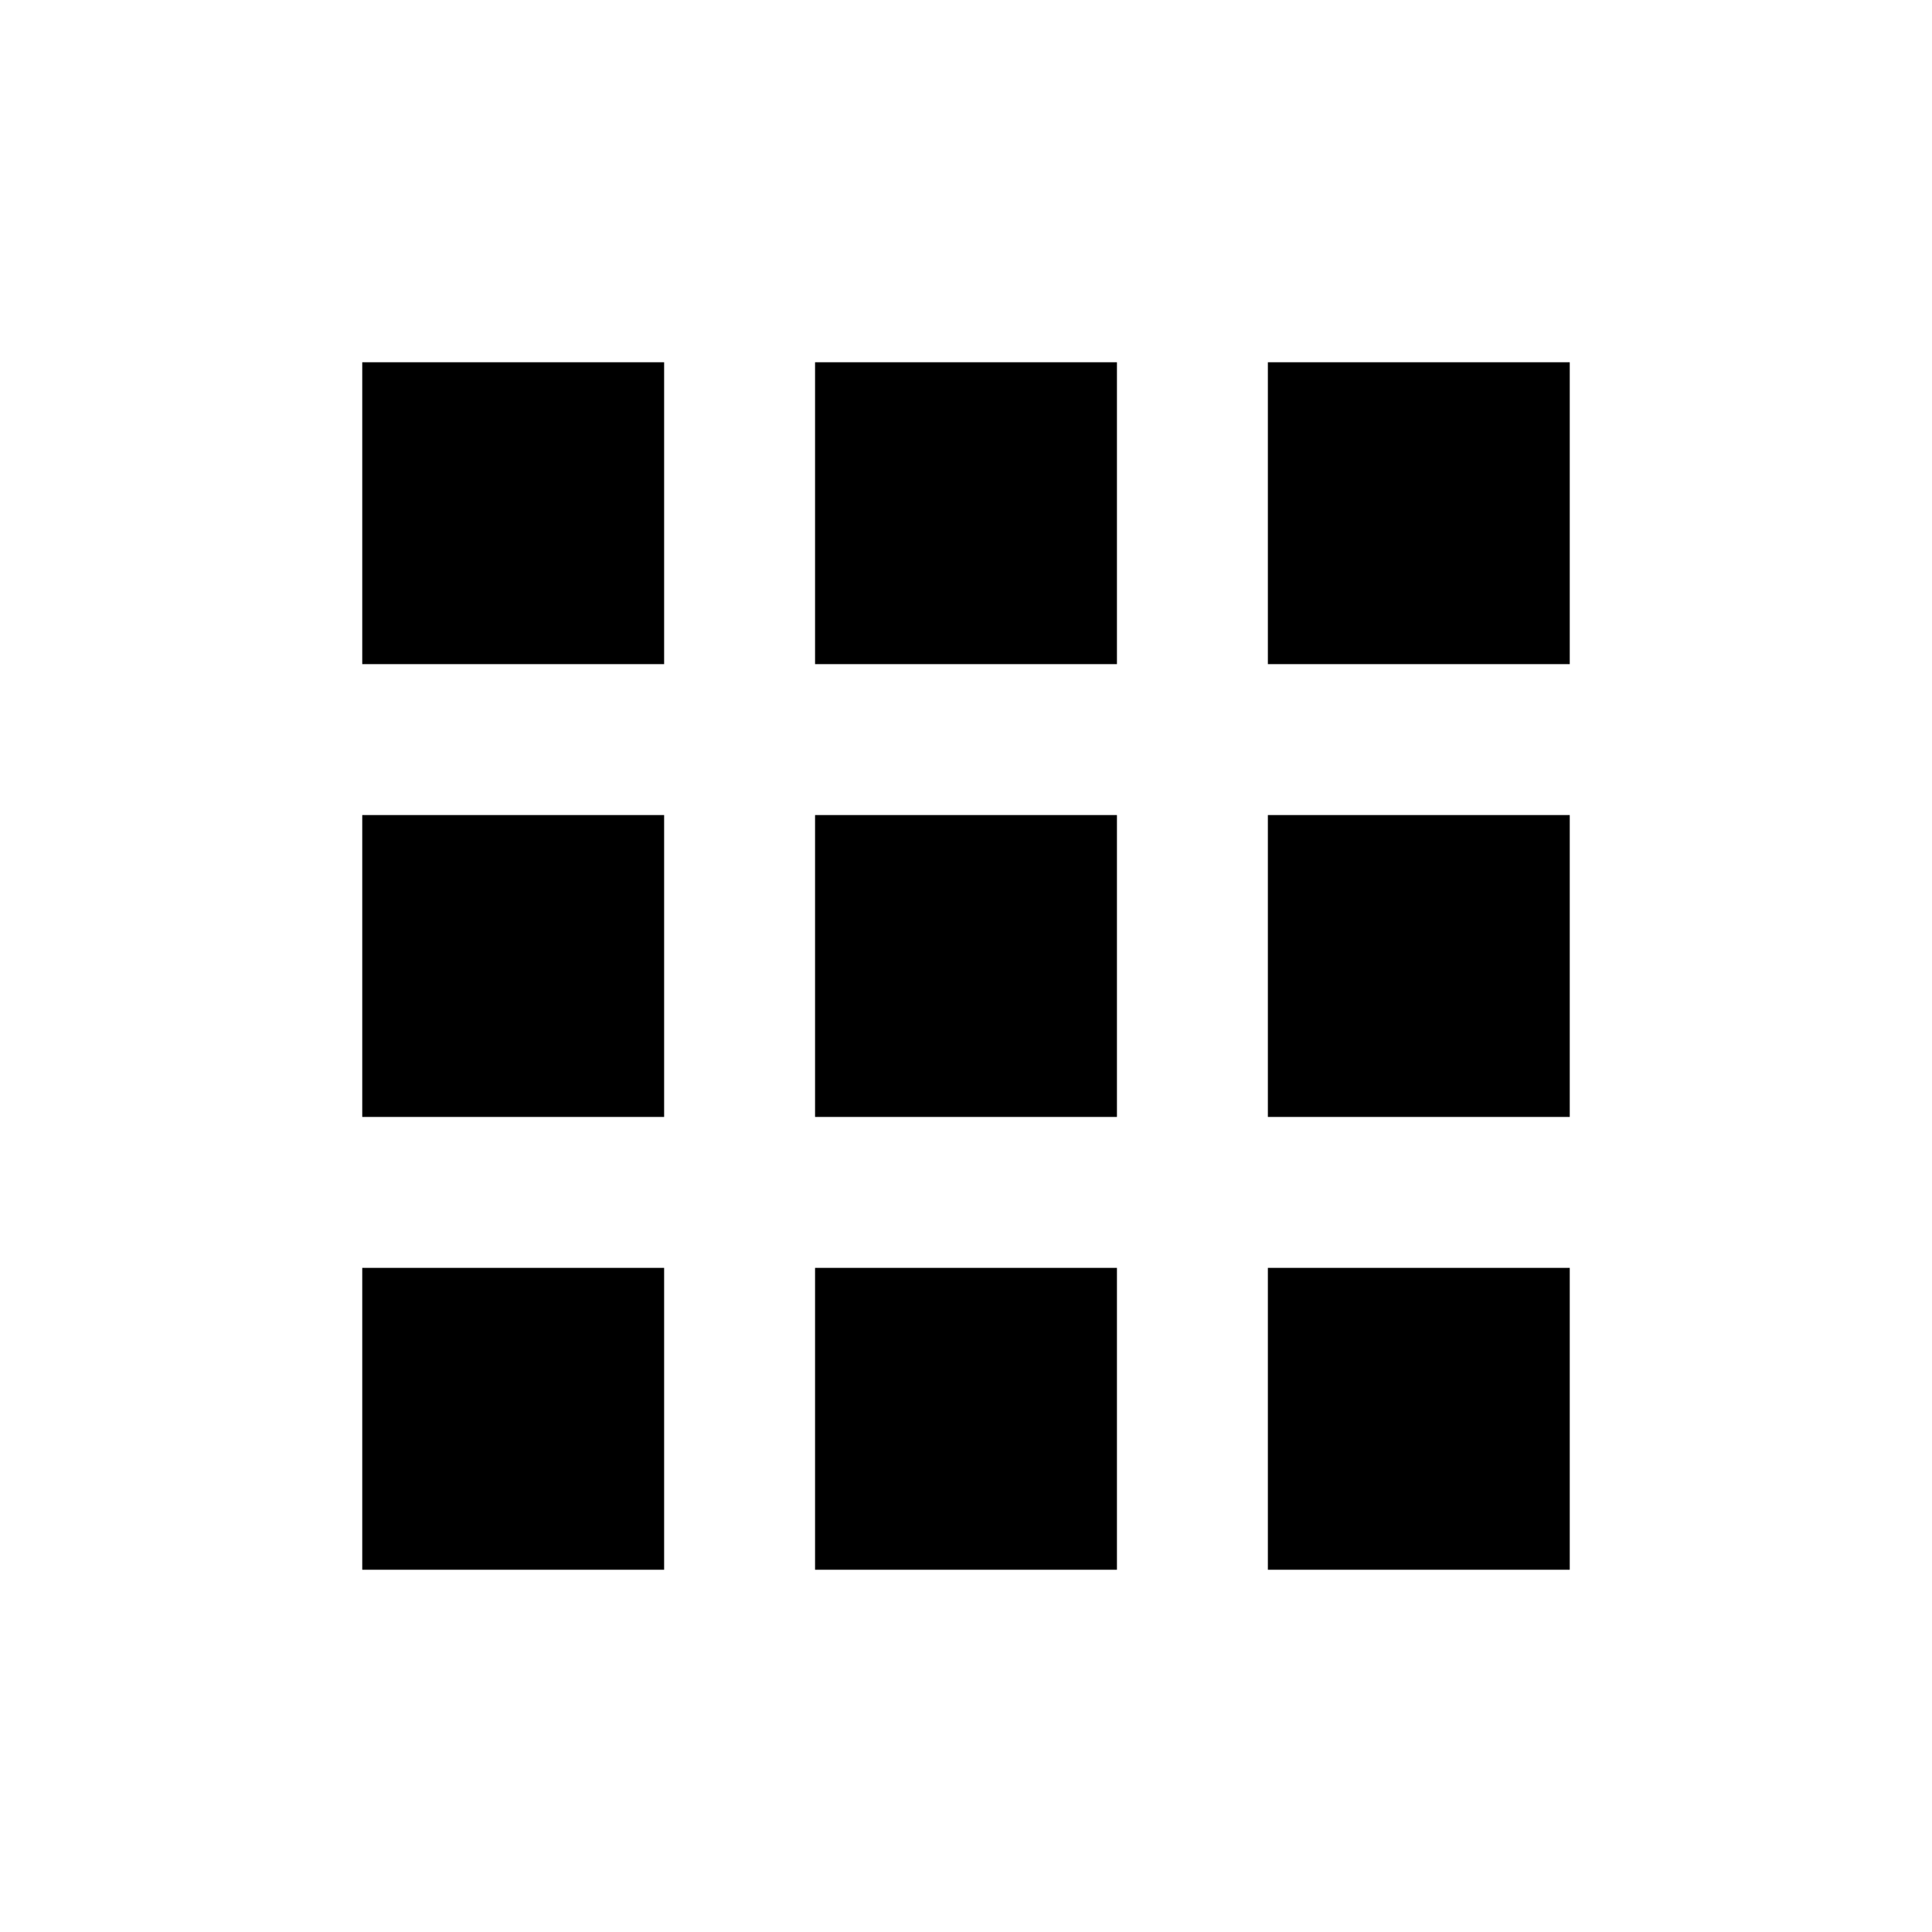
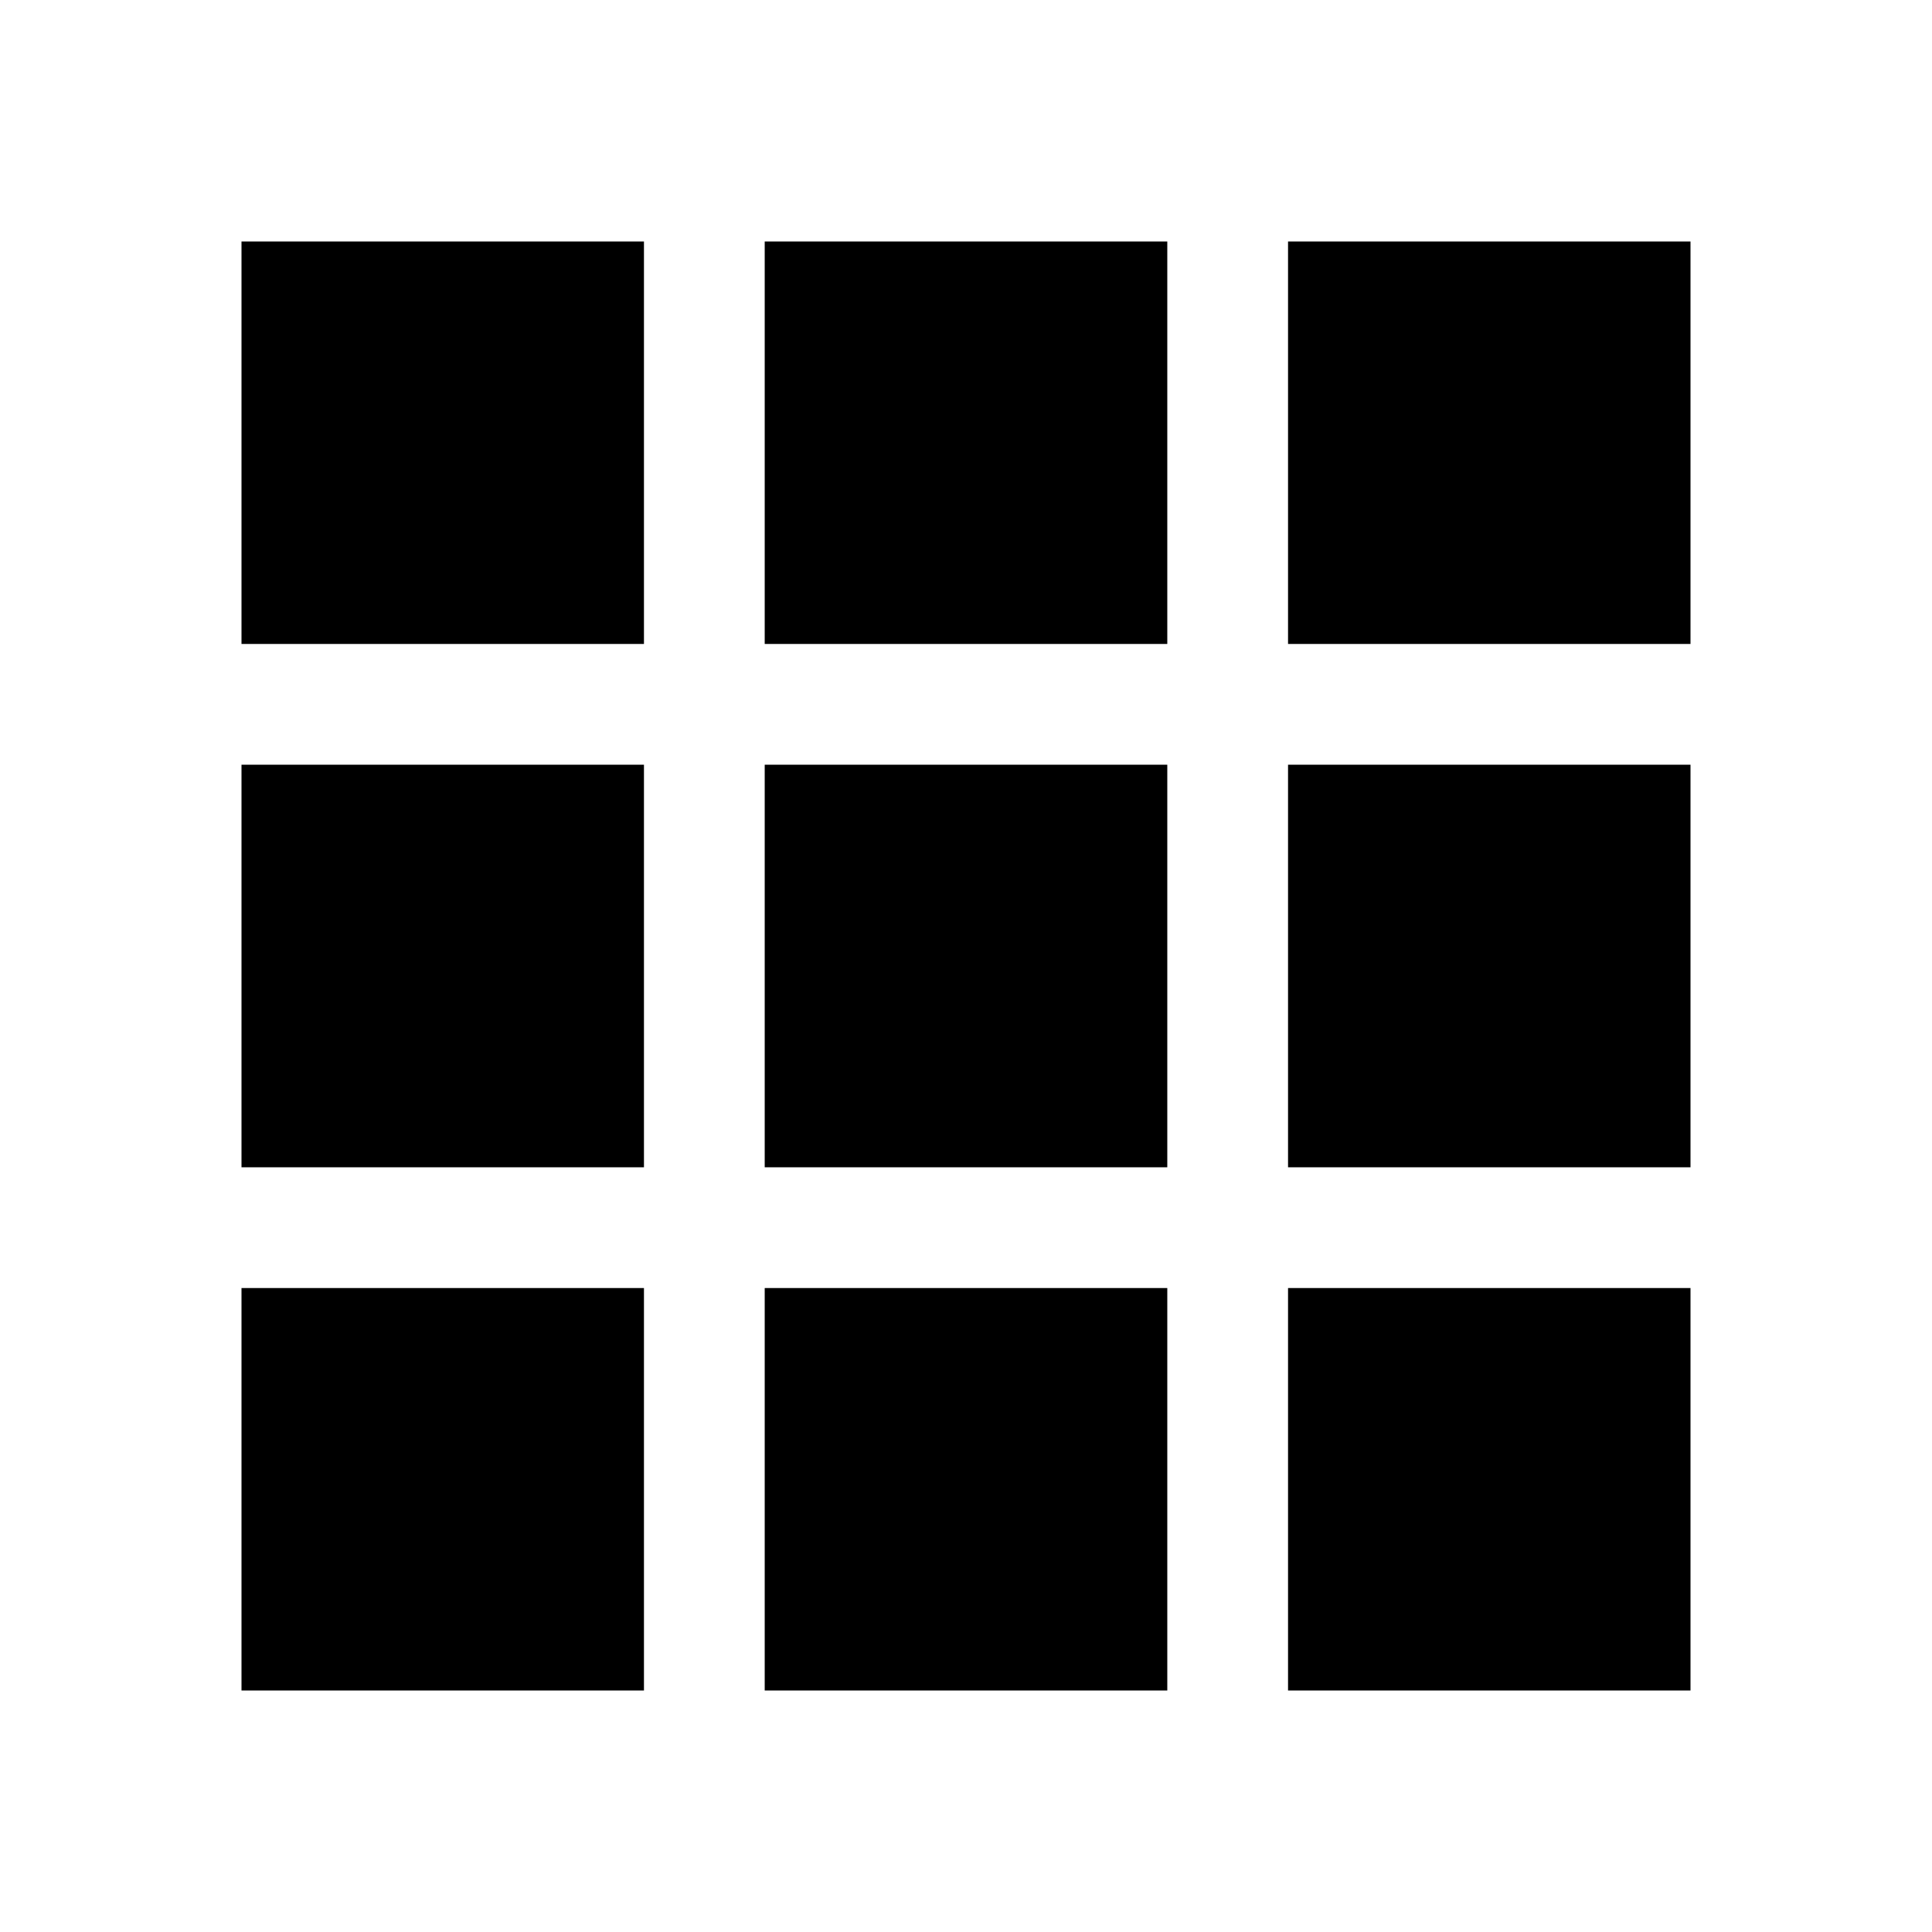
<svg xmlns="http://www.w3.org/2000/svg" viewBox="0 0 16 16" fill="currentcolor">
-   <path d="M3 3h2.5v2.5H3V3zM10.5 3H13v2.5h-2.5V3zM9.25 3h-2.5v2.5h2.5V3zM3 6.75h2.5v2.5H3v-2.5zM13 6.75h-2.5v2.5H13v-2.5zM6.75 6.75h2.5v2.5h-2.5v-2.5zM5.5 10.5H3V13h2.5v-2.5zM10.5 10.5H13V13h-2.5v-2.5zM9.25 10.5h-2.5V13h2.5v-2.5z" />
+   <path d="M2 2H5.333V5.333H2V2Z" />
+   <path d="M6.333 2H9.667V5.333H6.333V2Z" />
+   <path d="M14 2H10.667V5.333H14V2Z" />
+   <path d="M2 6.333H5.333V9.667H2V6.333Z" />
+   <path d="M9.667 6.333H6.333V9.667H9.667V6.333Z" />
+   <path d="M10.667 6.333H14V9.667H10.667V6.333Z" />
+   <path d="M5.333 10.667H2V14H5.333V10.667Z" />
+   <path d="M6.333 10.667H9.667V14H6.333V10.667Z" />
+   <path d="M14 10.667H10.667V14H14V10.667Z" />
</svg>
